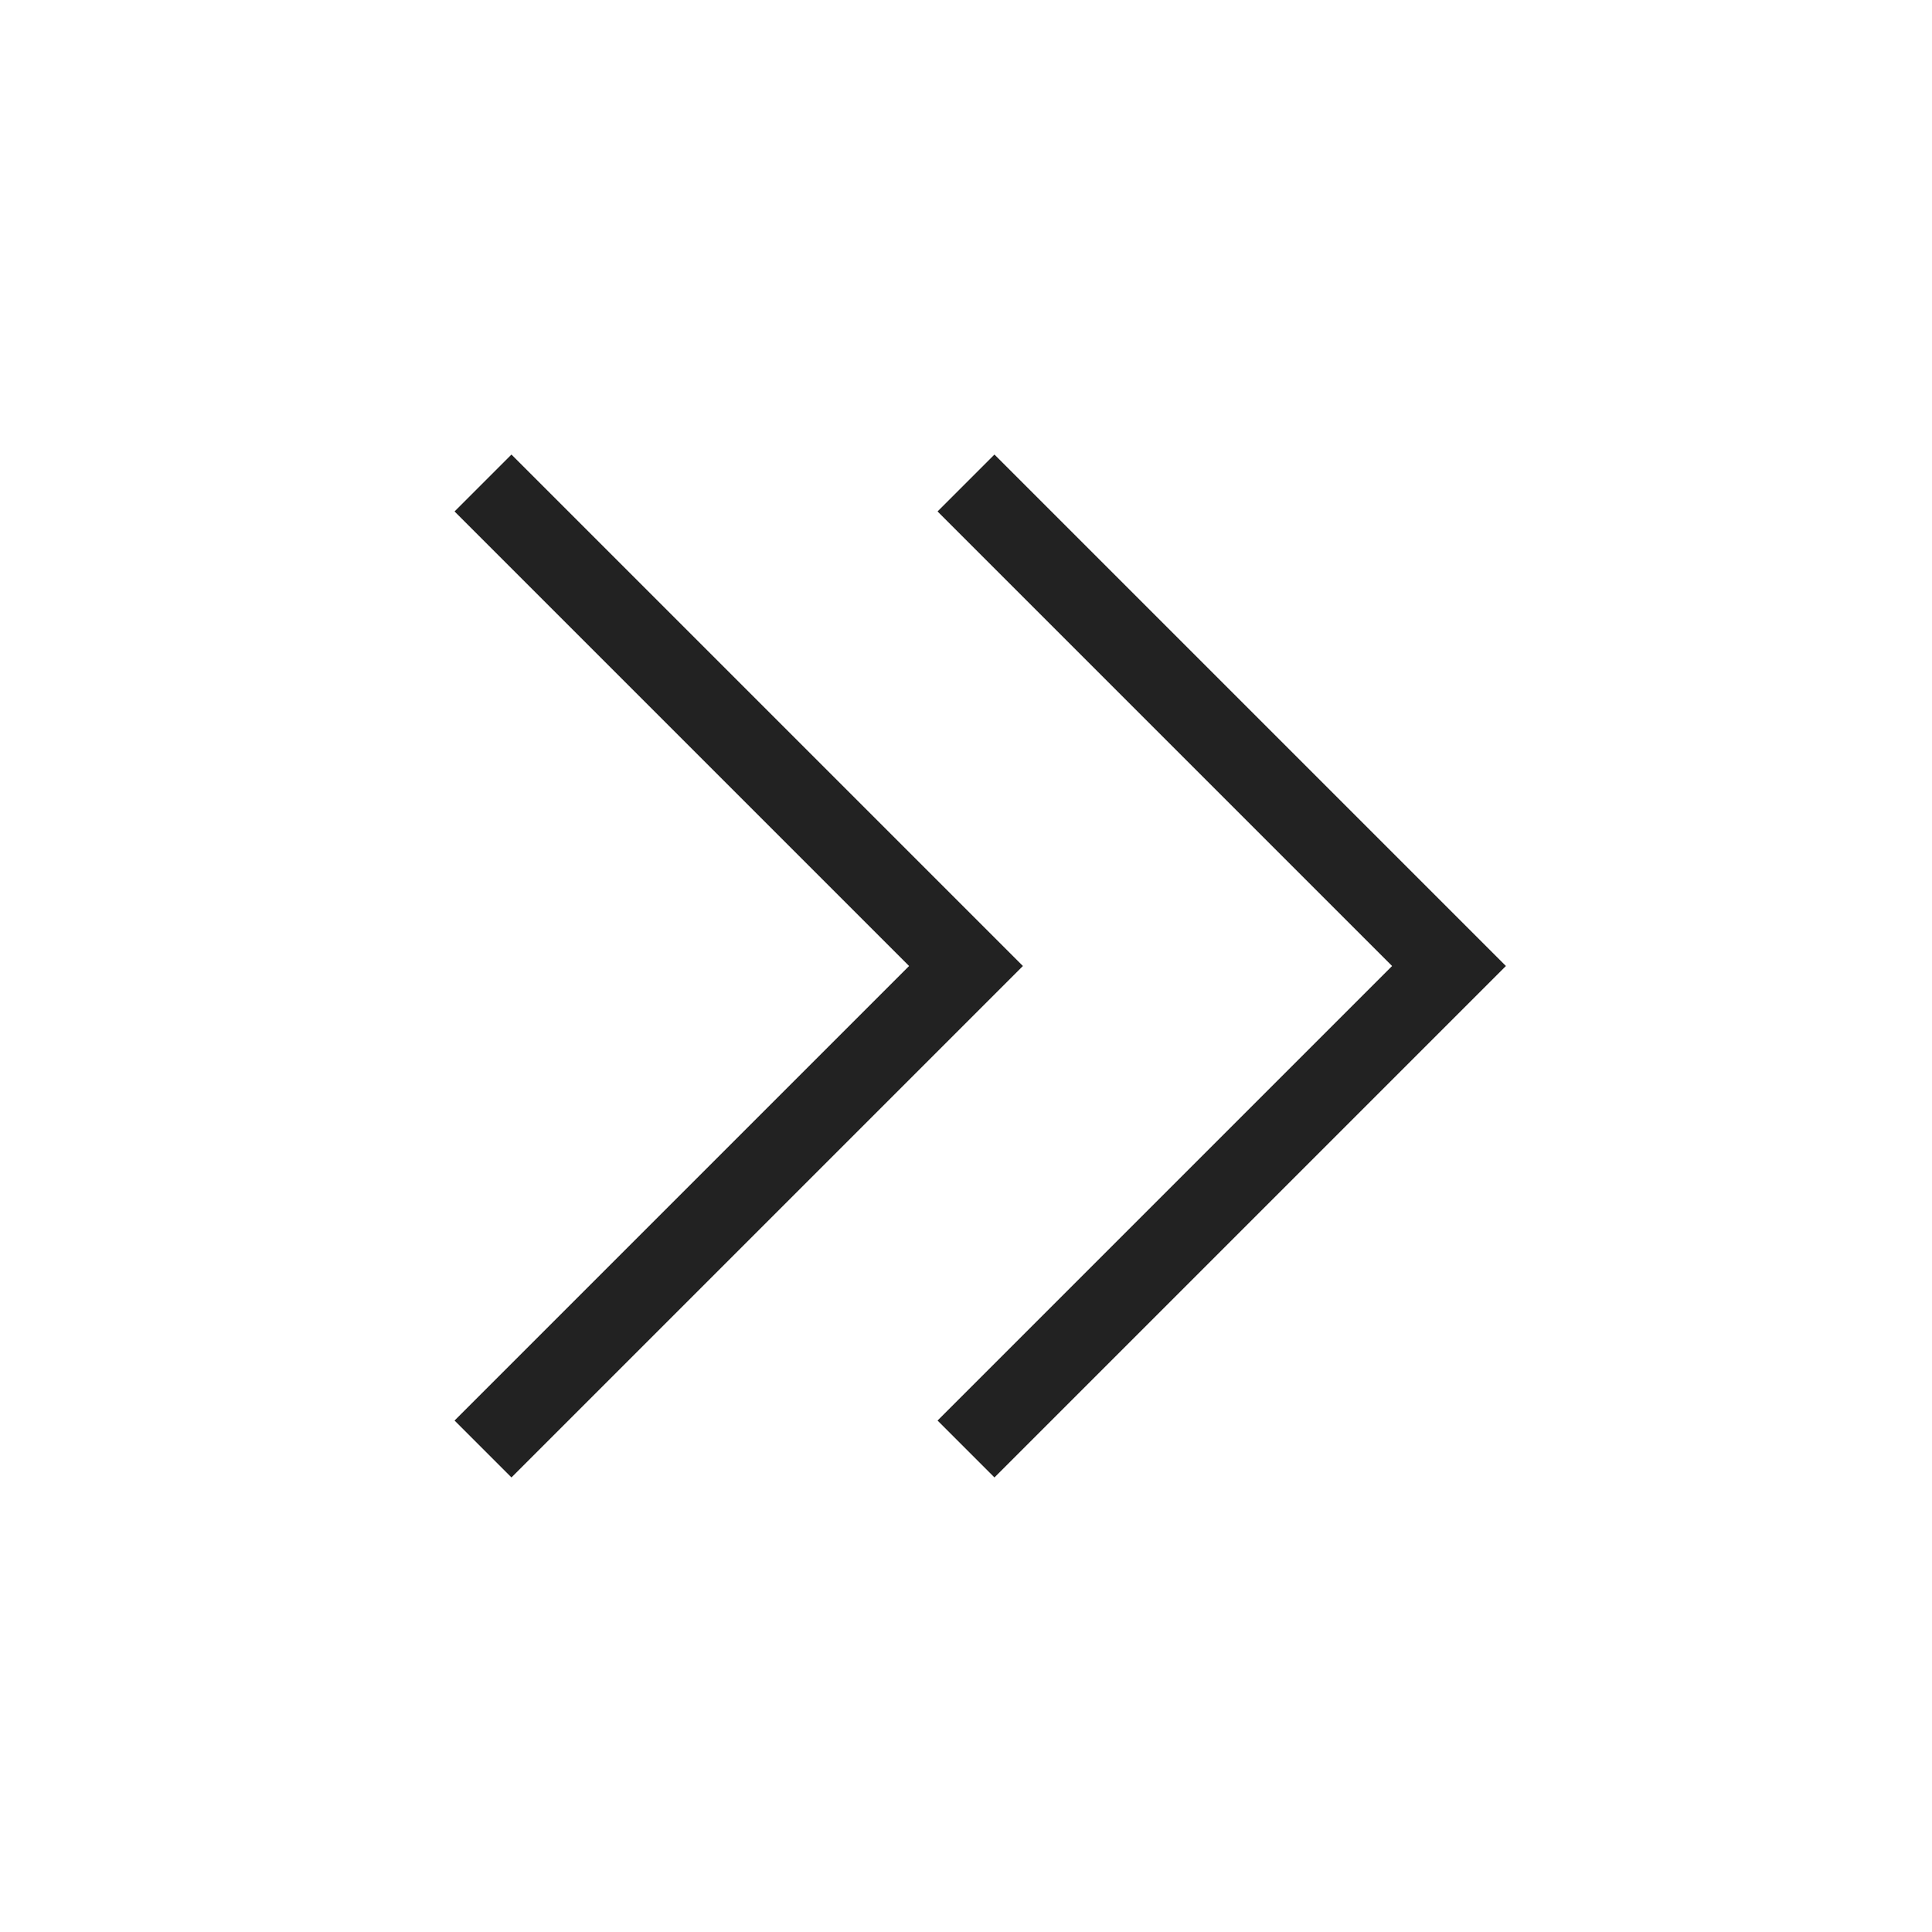
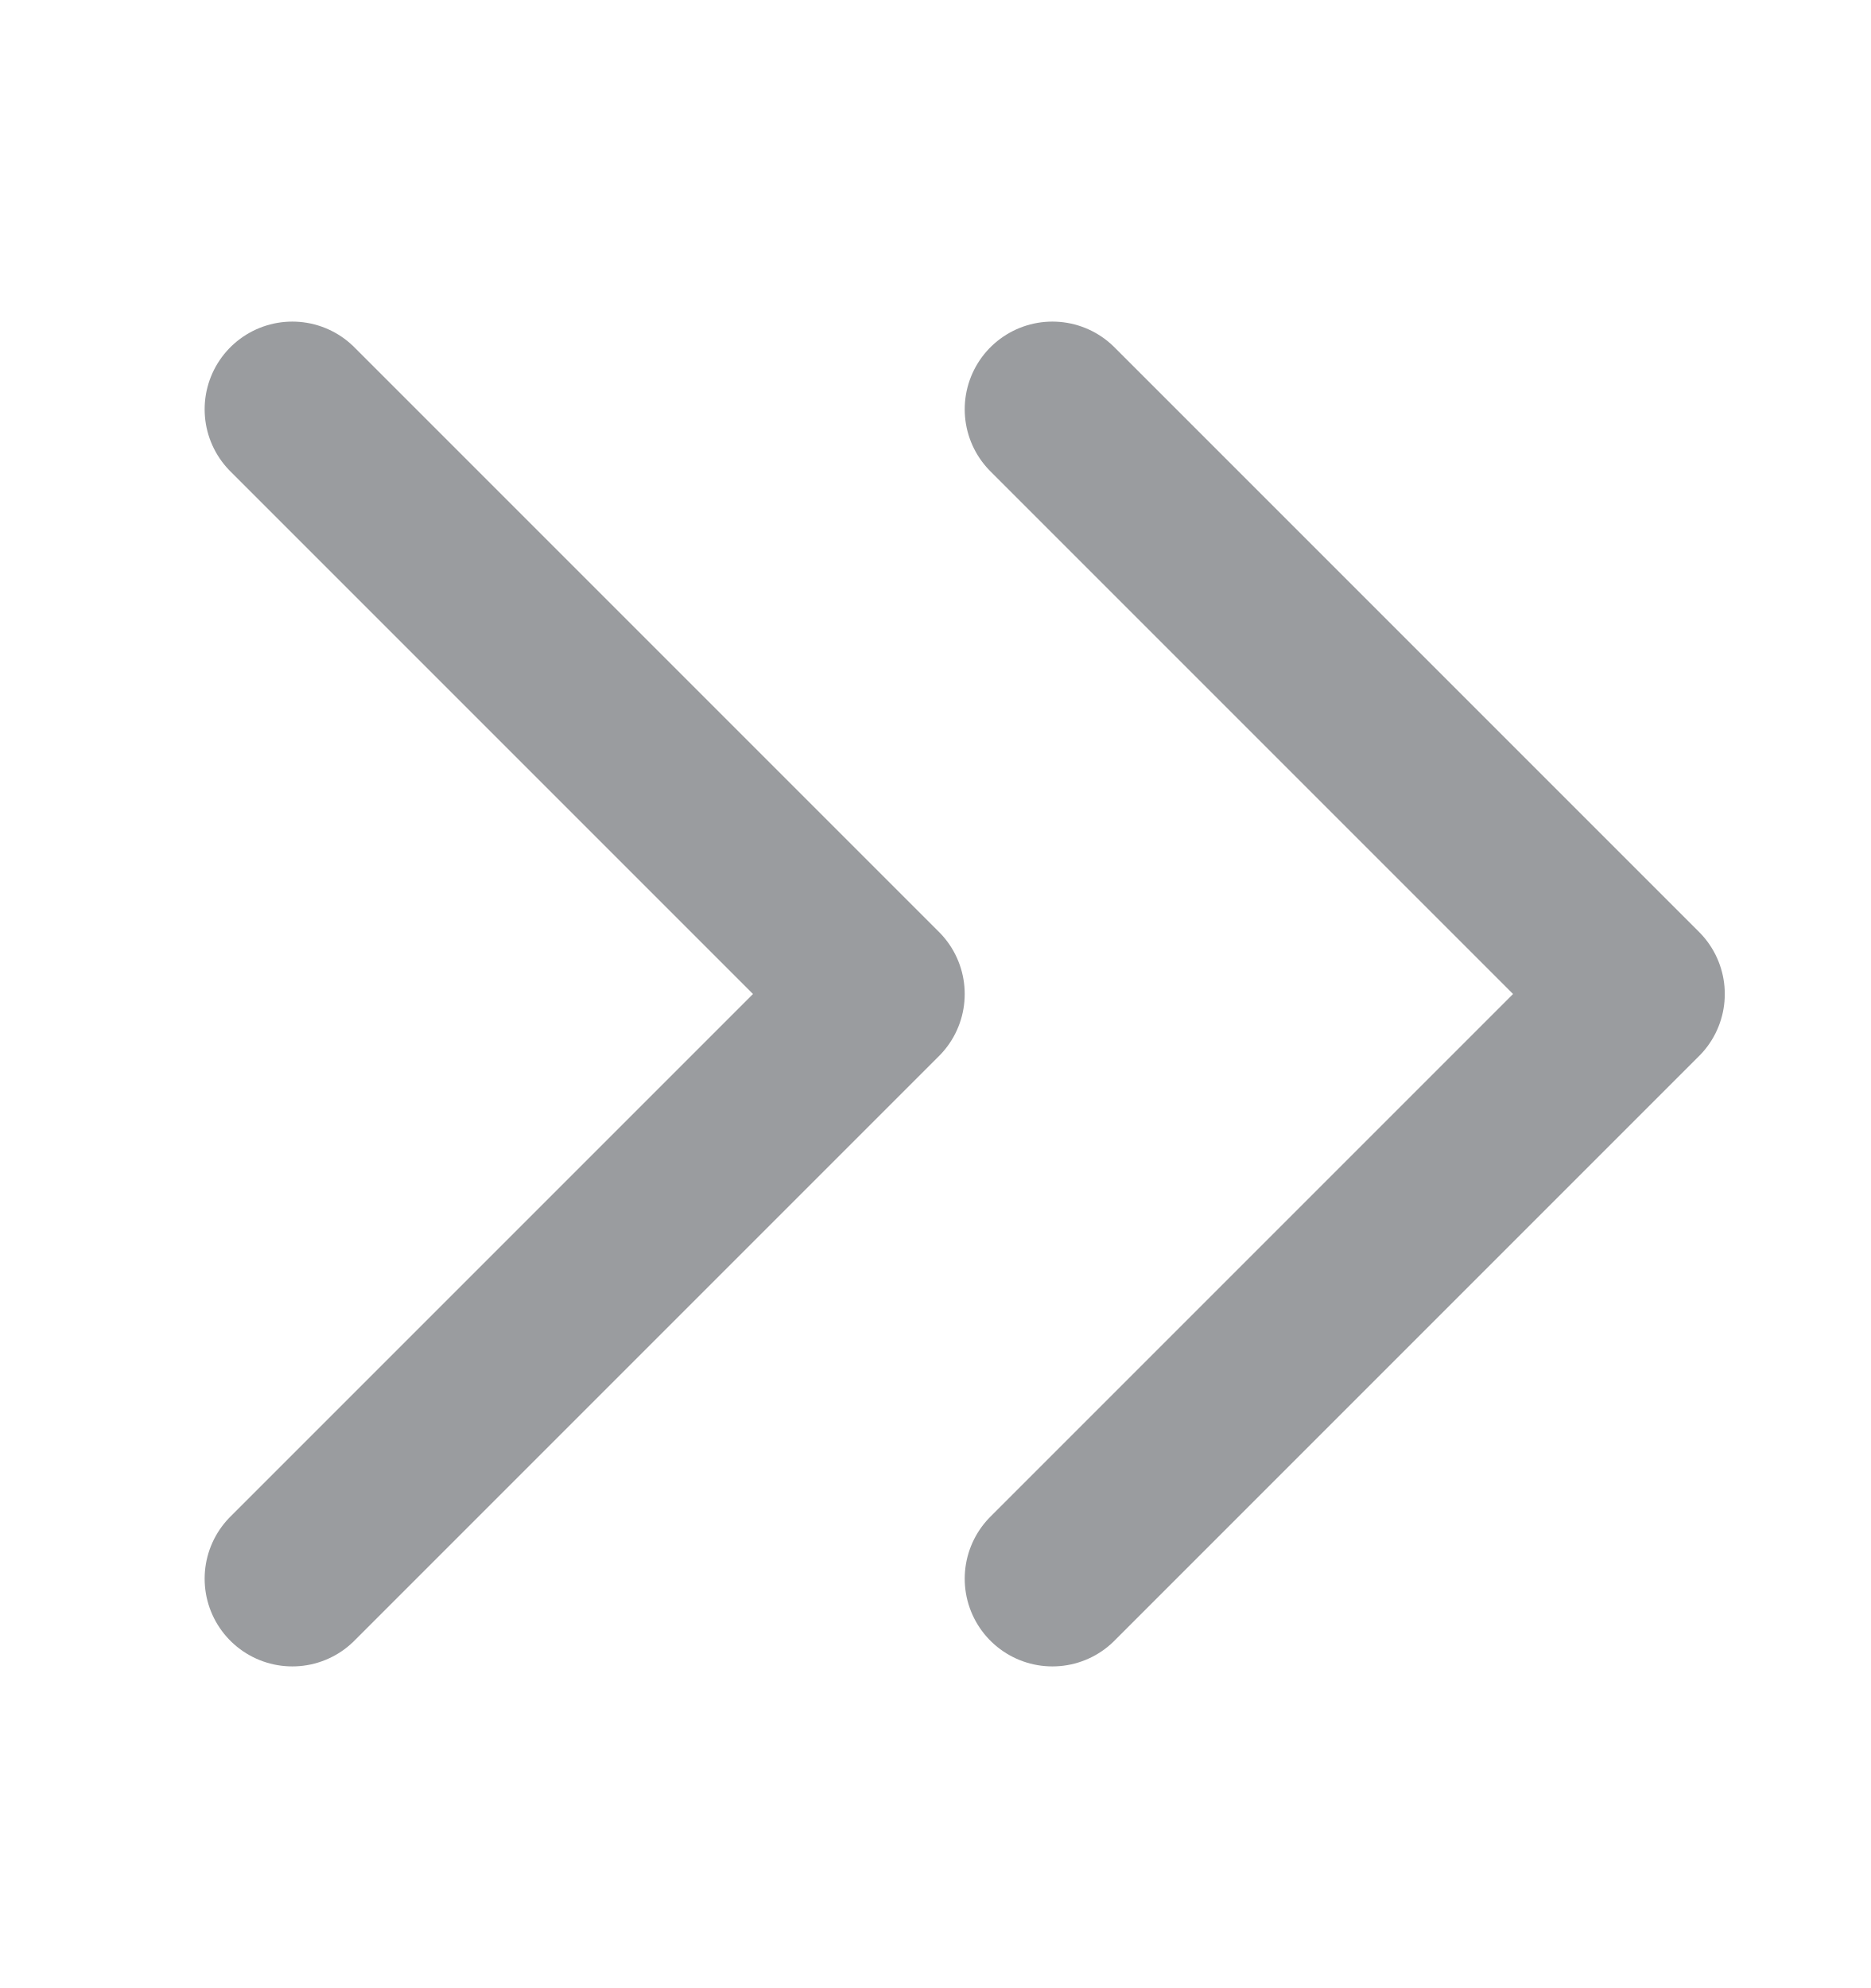
- <svg xmlns="http://www.w3.org/2000/svg" width="24" height="24" viewBox="0 0 24 24" fill="none">
-   <path d="M12 18L18 12L12 6" stroke="#222222" />
-   <path d="M6 18L12 12L6 6" stroke="#222222" />
+ <svg xmlns="http://www.w3.org/2000/svg" width="16" height="17" viewBox="0 0 16 17" fill="none">
+   <path d="M9 3.5L14 8.5L9 13.5" stroke="#9A9C9F" stroke-width="1.5" stroke-linecap="round" stroke-linejoin="round" />
+   <path d="M2.5 3.5L7.5 8.5L2.5 13.5" stroke="#9A9C9F" stroke-width="1.5" stroke-linecap="round" stroke-linejoin="round" />
</svg>
